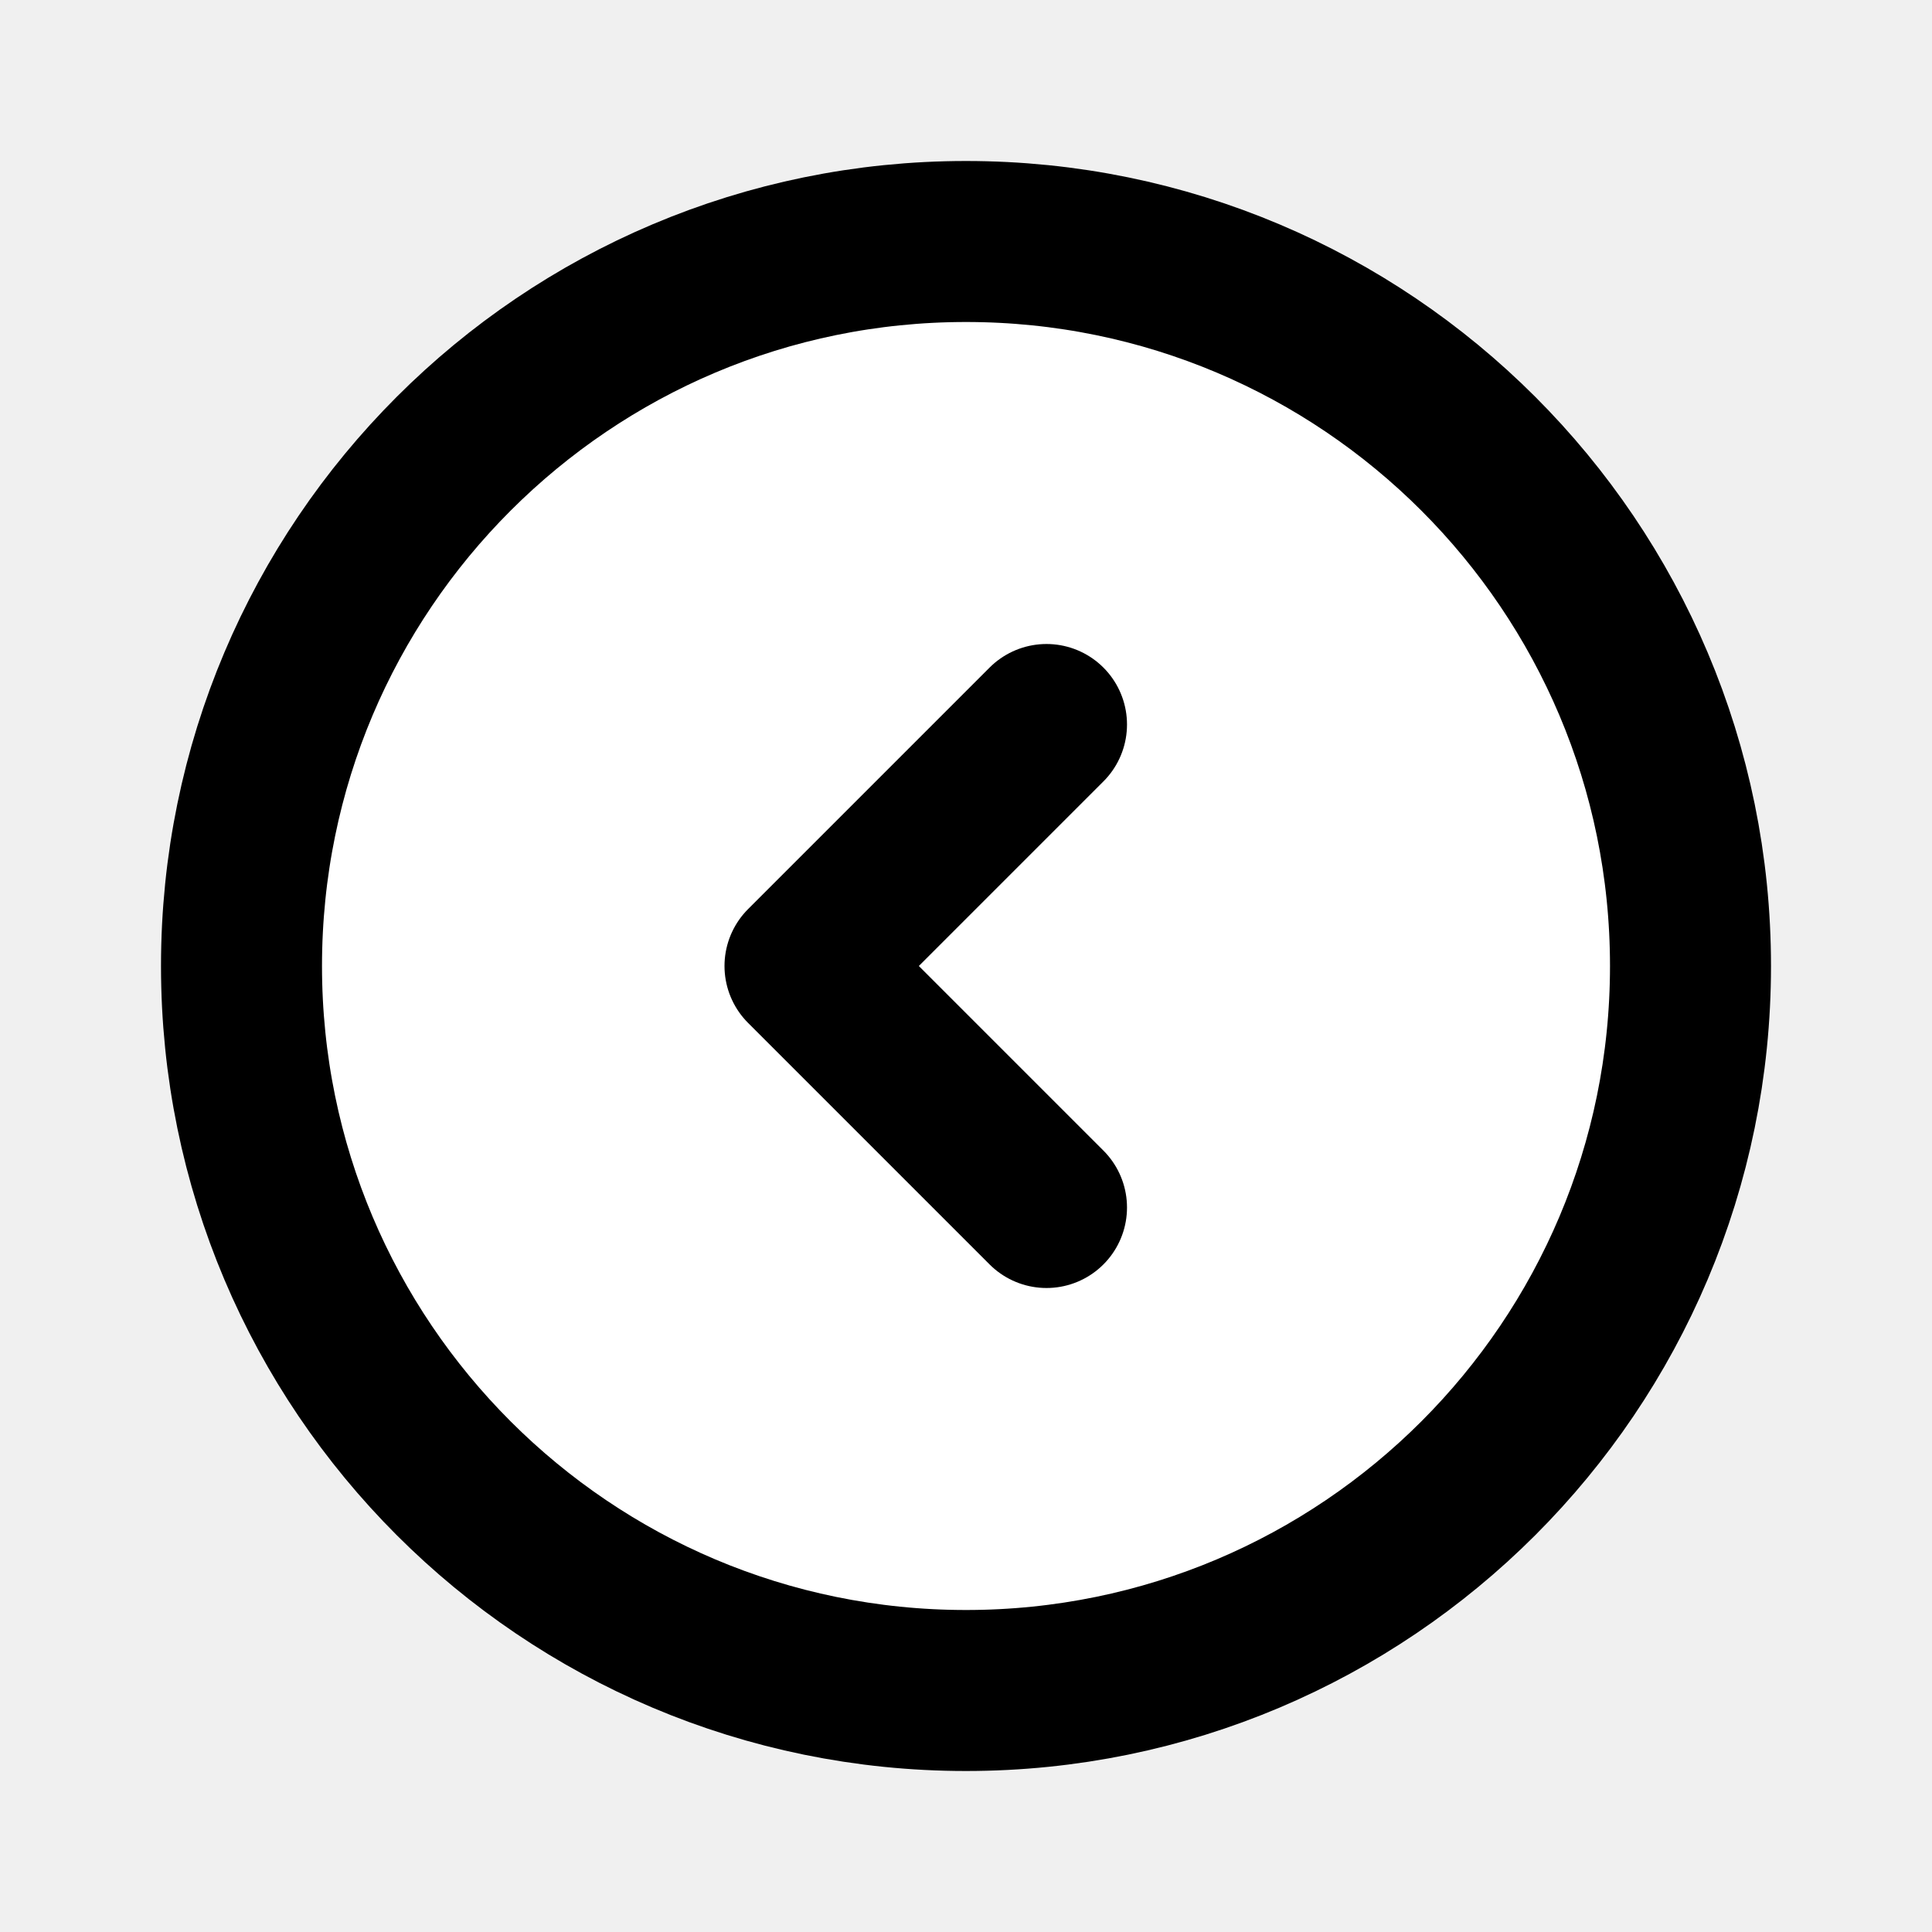
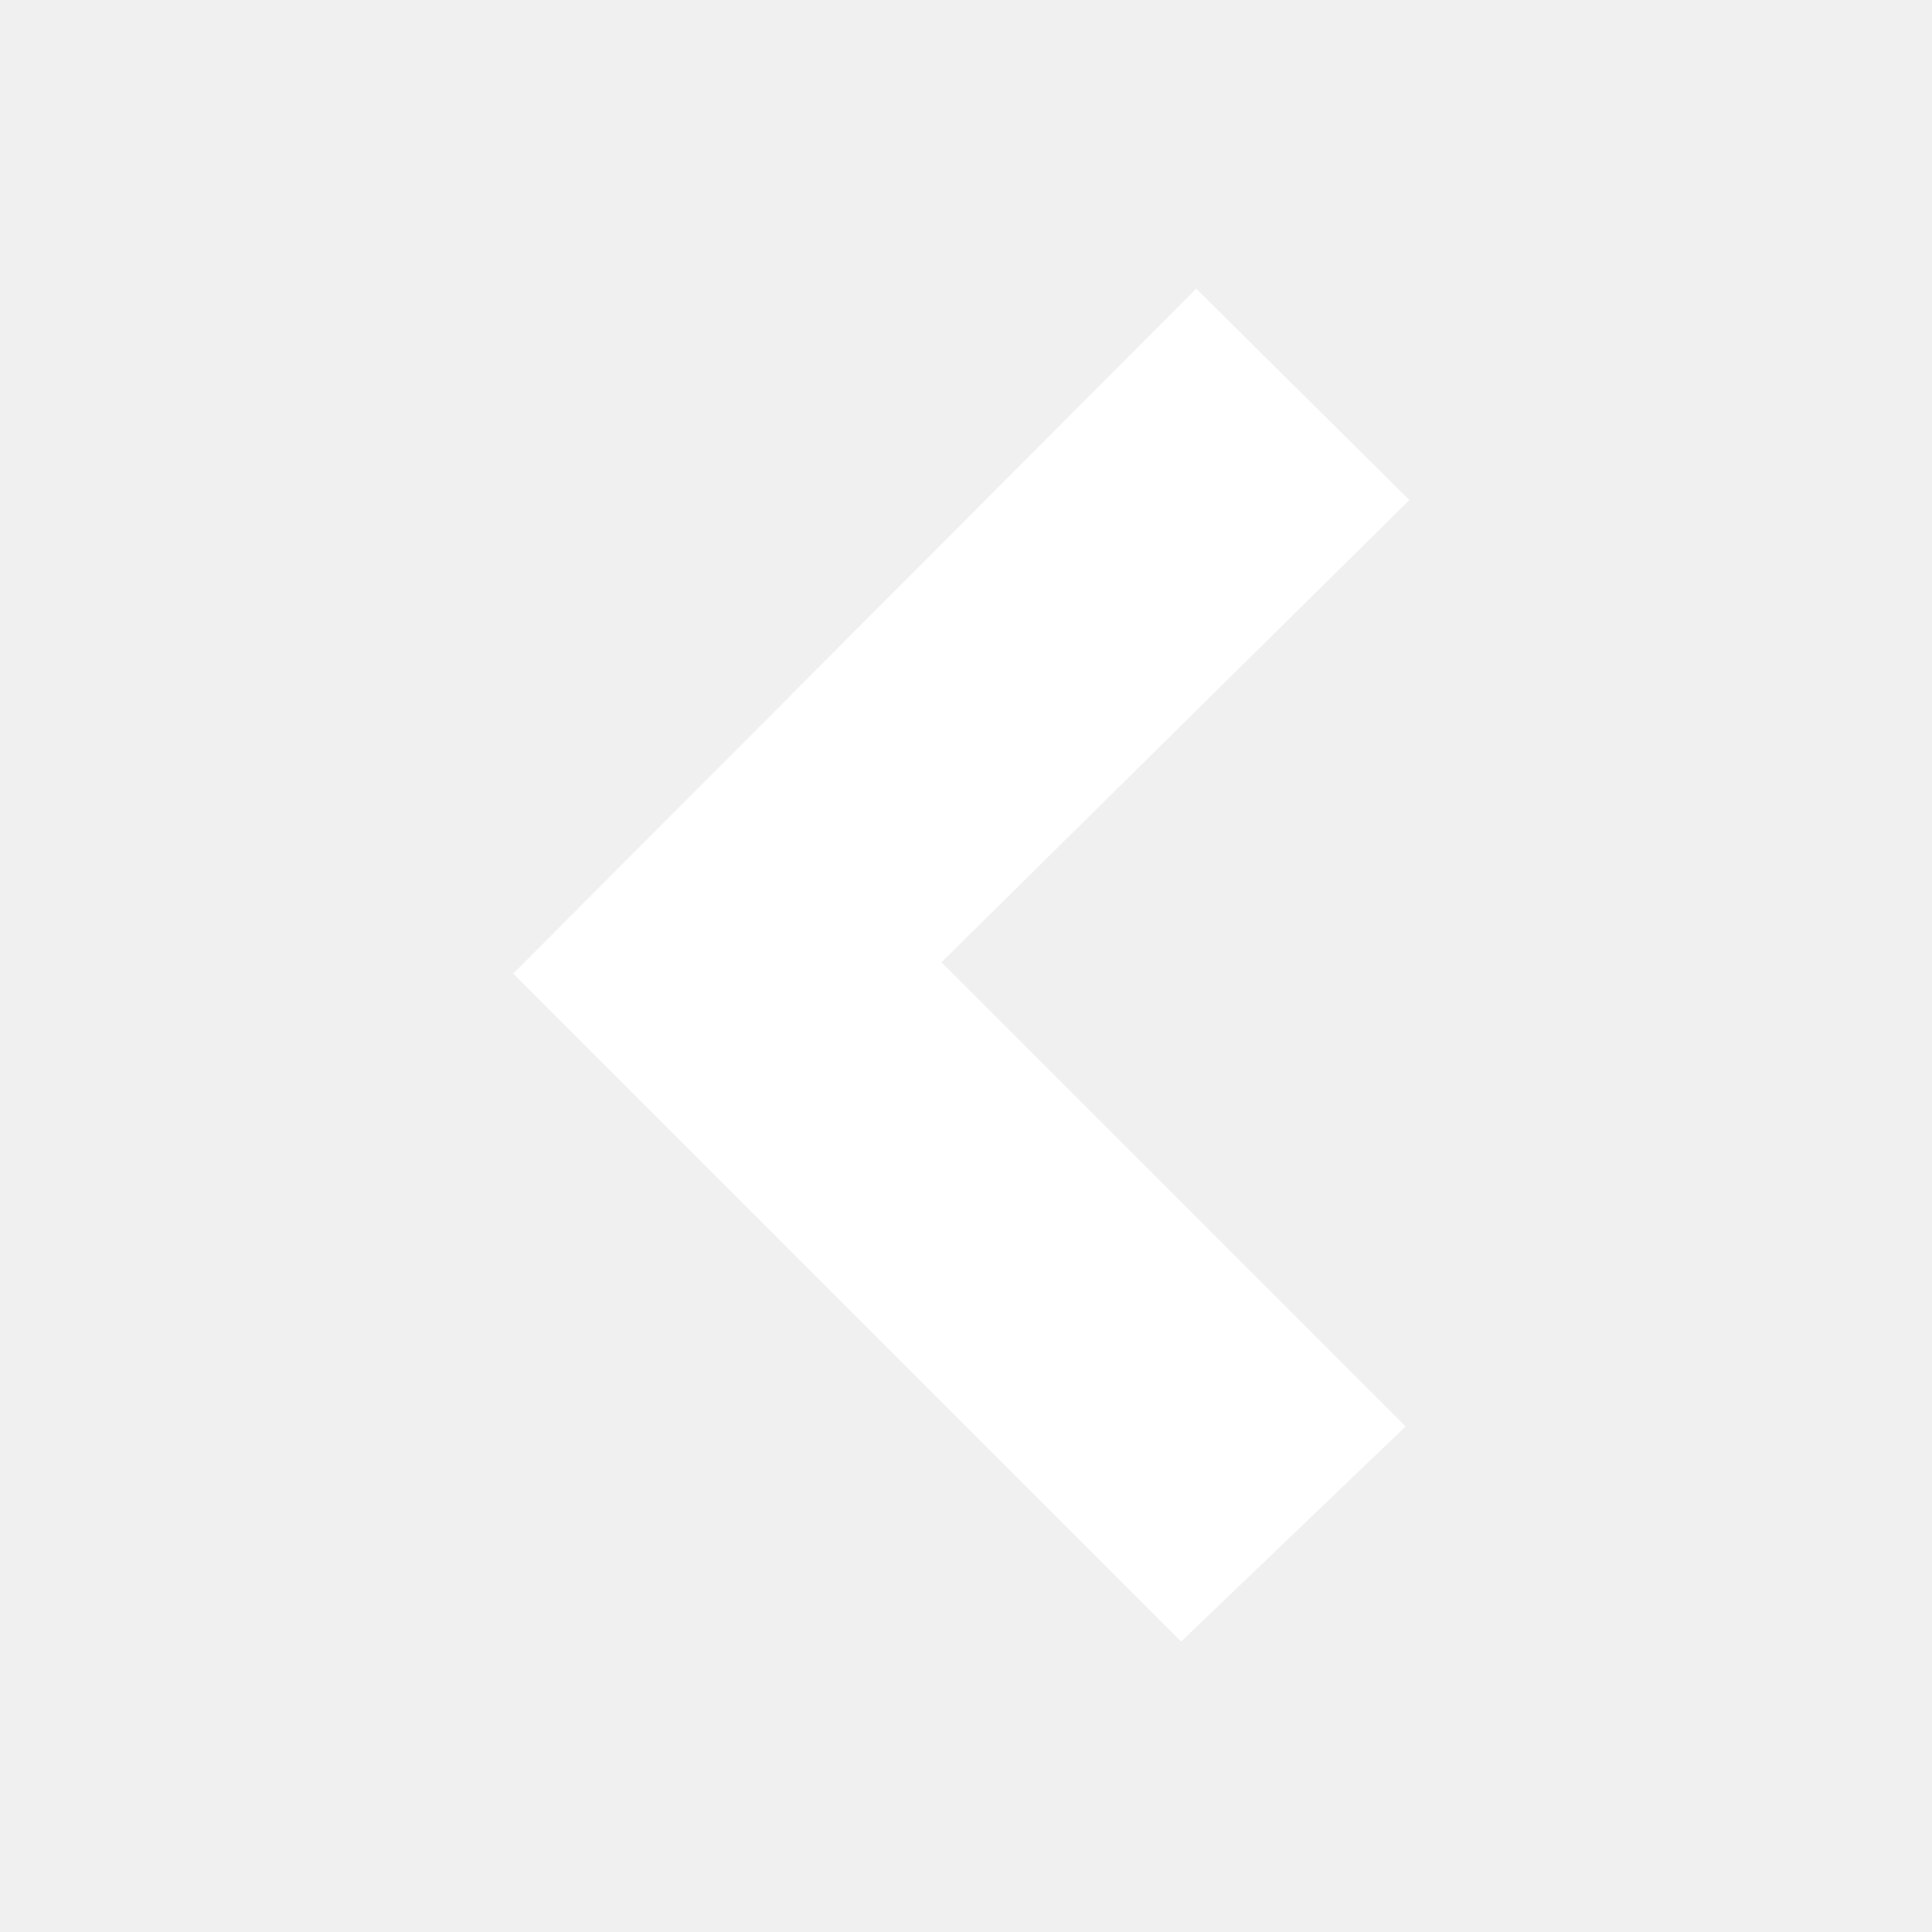
- <svg xmlns="http://www.w3.org/2000/svg" fill="#000000" viewBox="0 0 24 24" id="left-circle-1" data-name="Flat Line" class="icon flat-line">
+ <svg xmlns="http://www.w3.org/2000/svg" fill="#ffffff" viewBox="-8.5 0 32 32" version="1.1">
  <g id="SVGRepo_bgCarrier" stroke-width="0" />
  <g id="SVGRepo_tracerCarrier" stroke-linecap="round" stroke-linejoin="round" />
  <g id="SVGRepo_iconCarrier">
-     <circle id="secondary" cx="12" cy="12" r="9" style="fill: #ffffff; stroke-width: 2;" />
-     <polyline id="primary" points="13 9 10 12 13 15" style="fill: none; stroke: #000000; stroke-linecap: round; stroke-linejoin: round; stroke-width: 2;" />
-     <circle id="primary-2" data-name="primary" cx="12" cy="12" r="9" style="fill: none; stroke: #000000; stroke-linecap: round; stroke-linejoin: round; stroke-width: 2;" />
+     <path d="M7.094 15.938l7.688 7.688-3.719 3.563-11.063-11.063 11.313-11.344 3.531 3.5z" />
  </g>
</svg>
